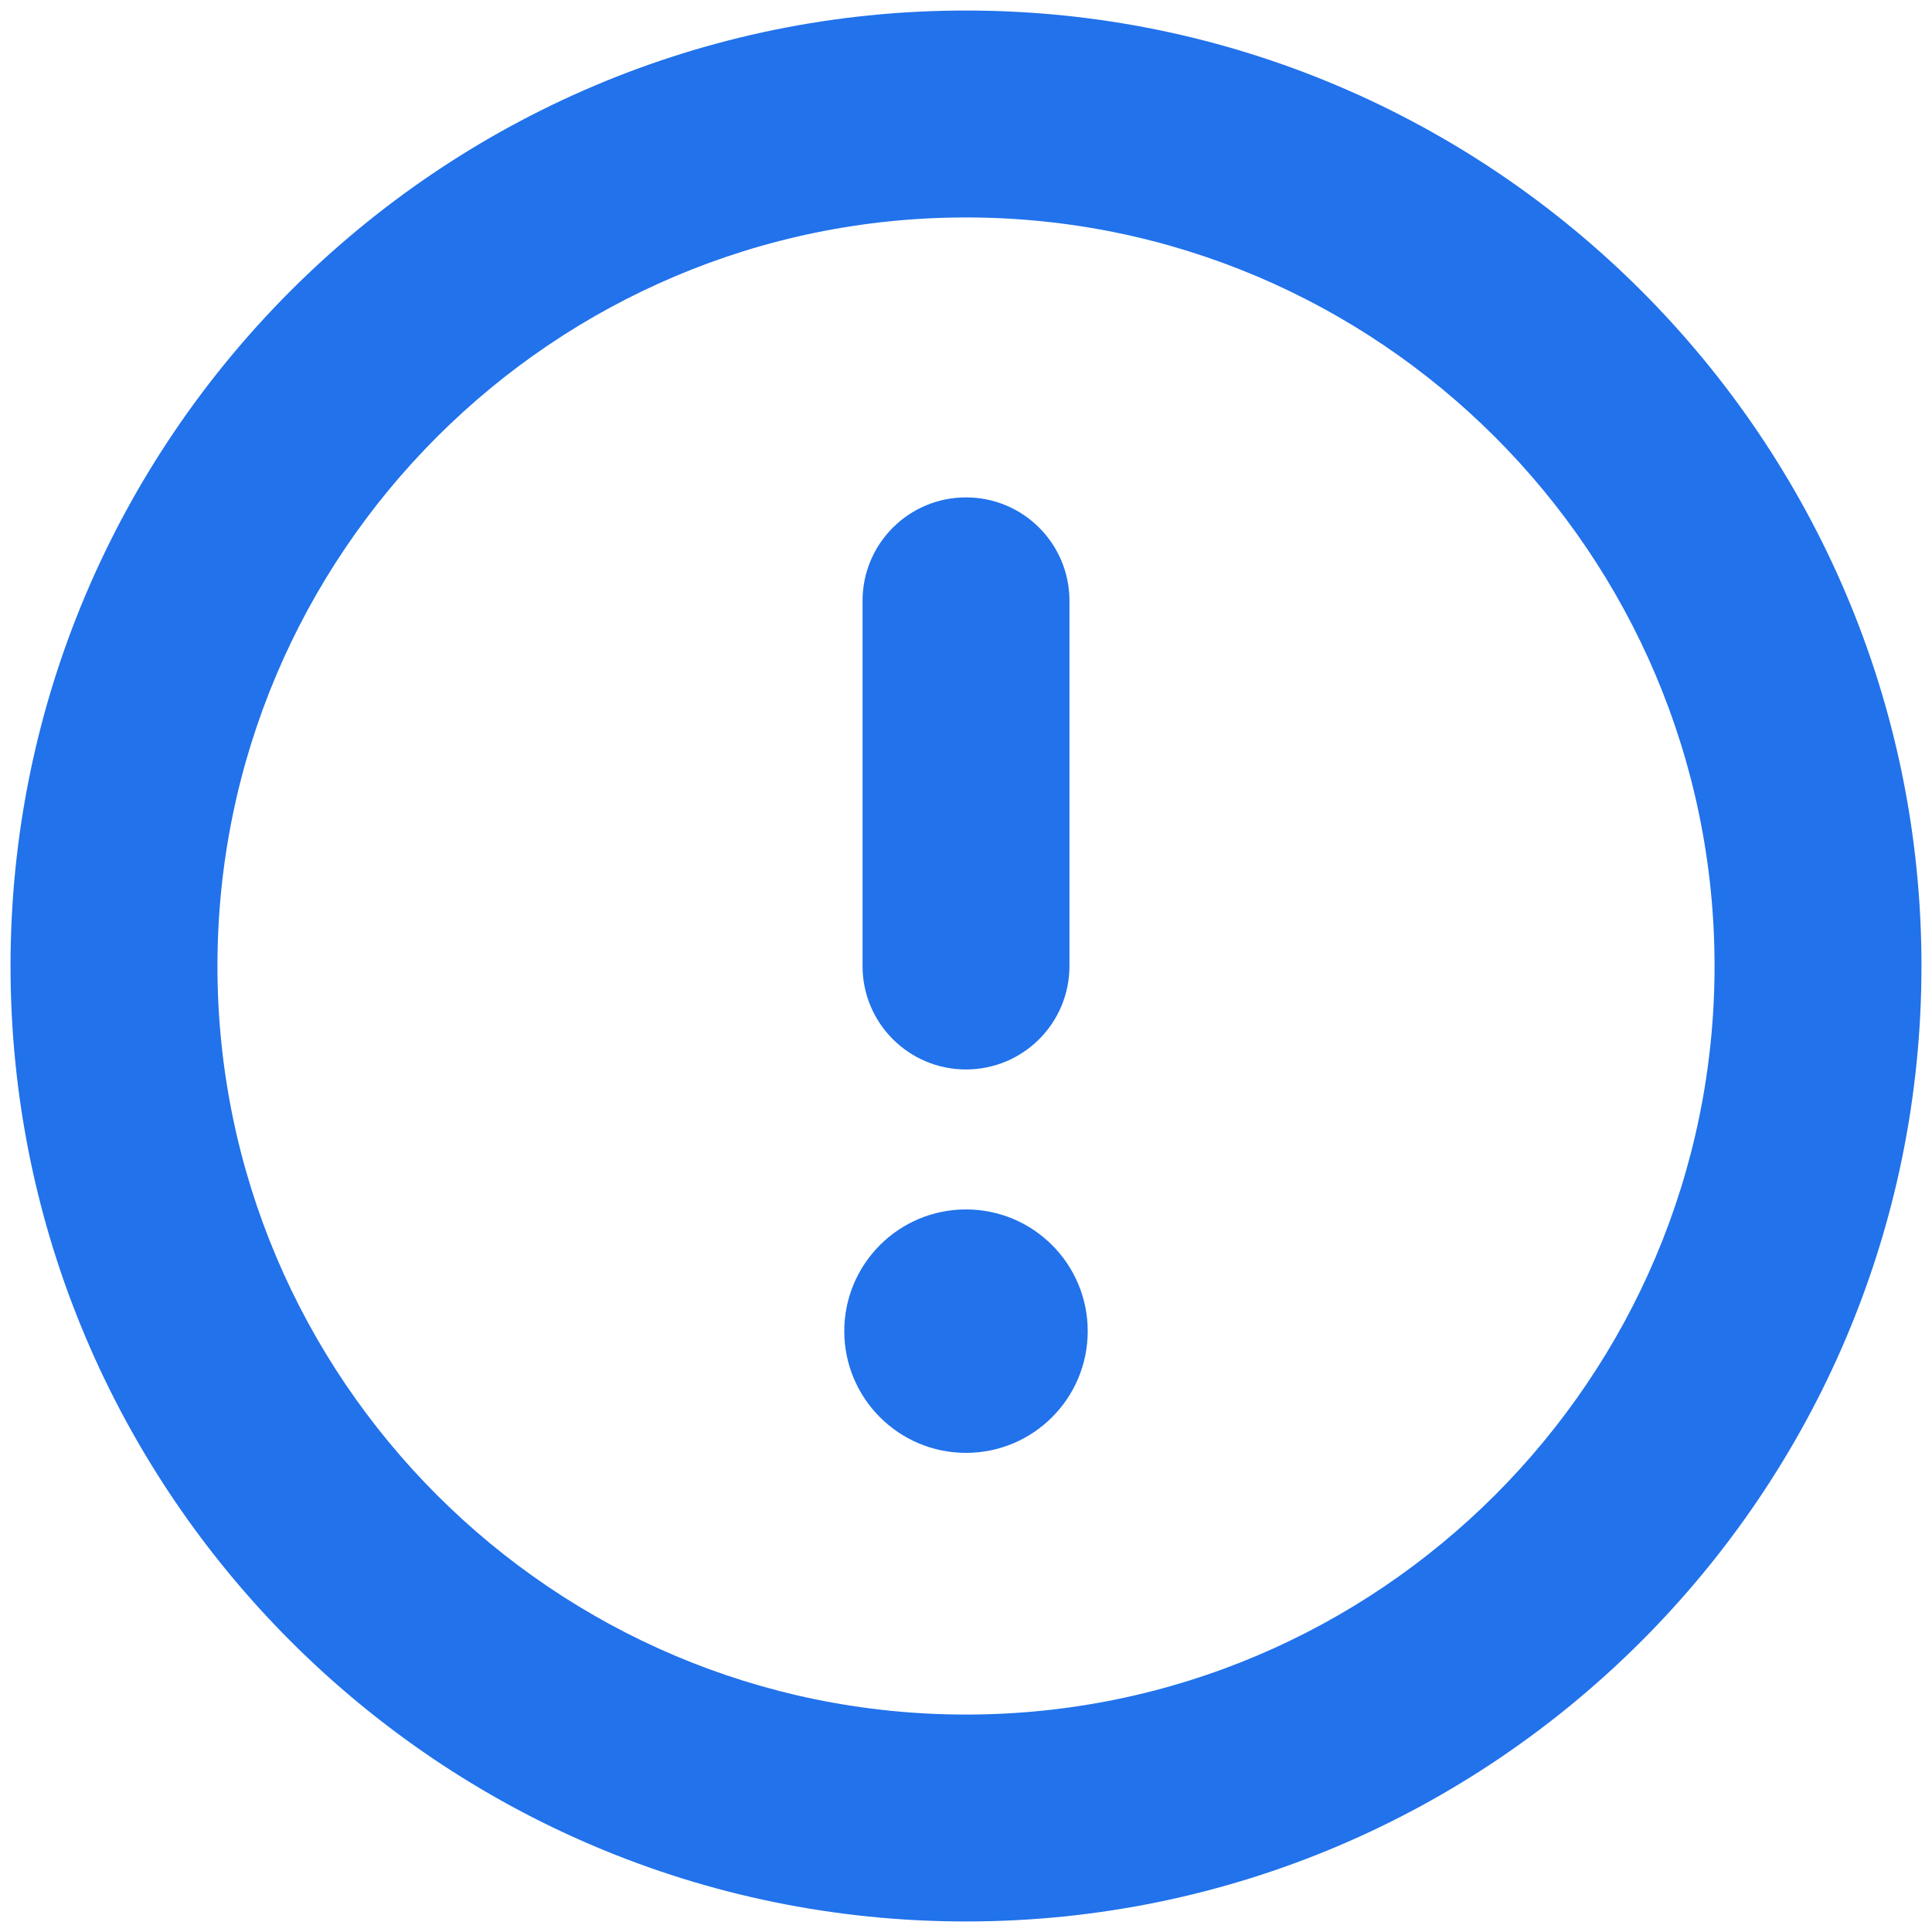
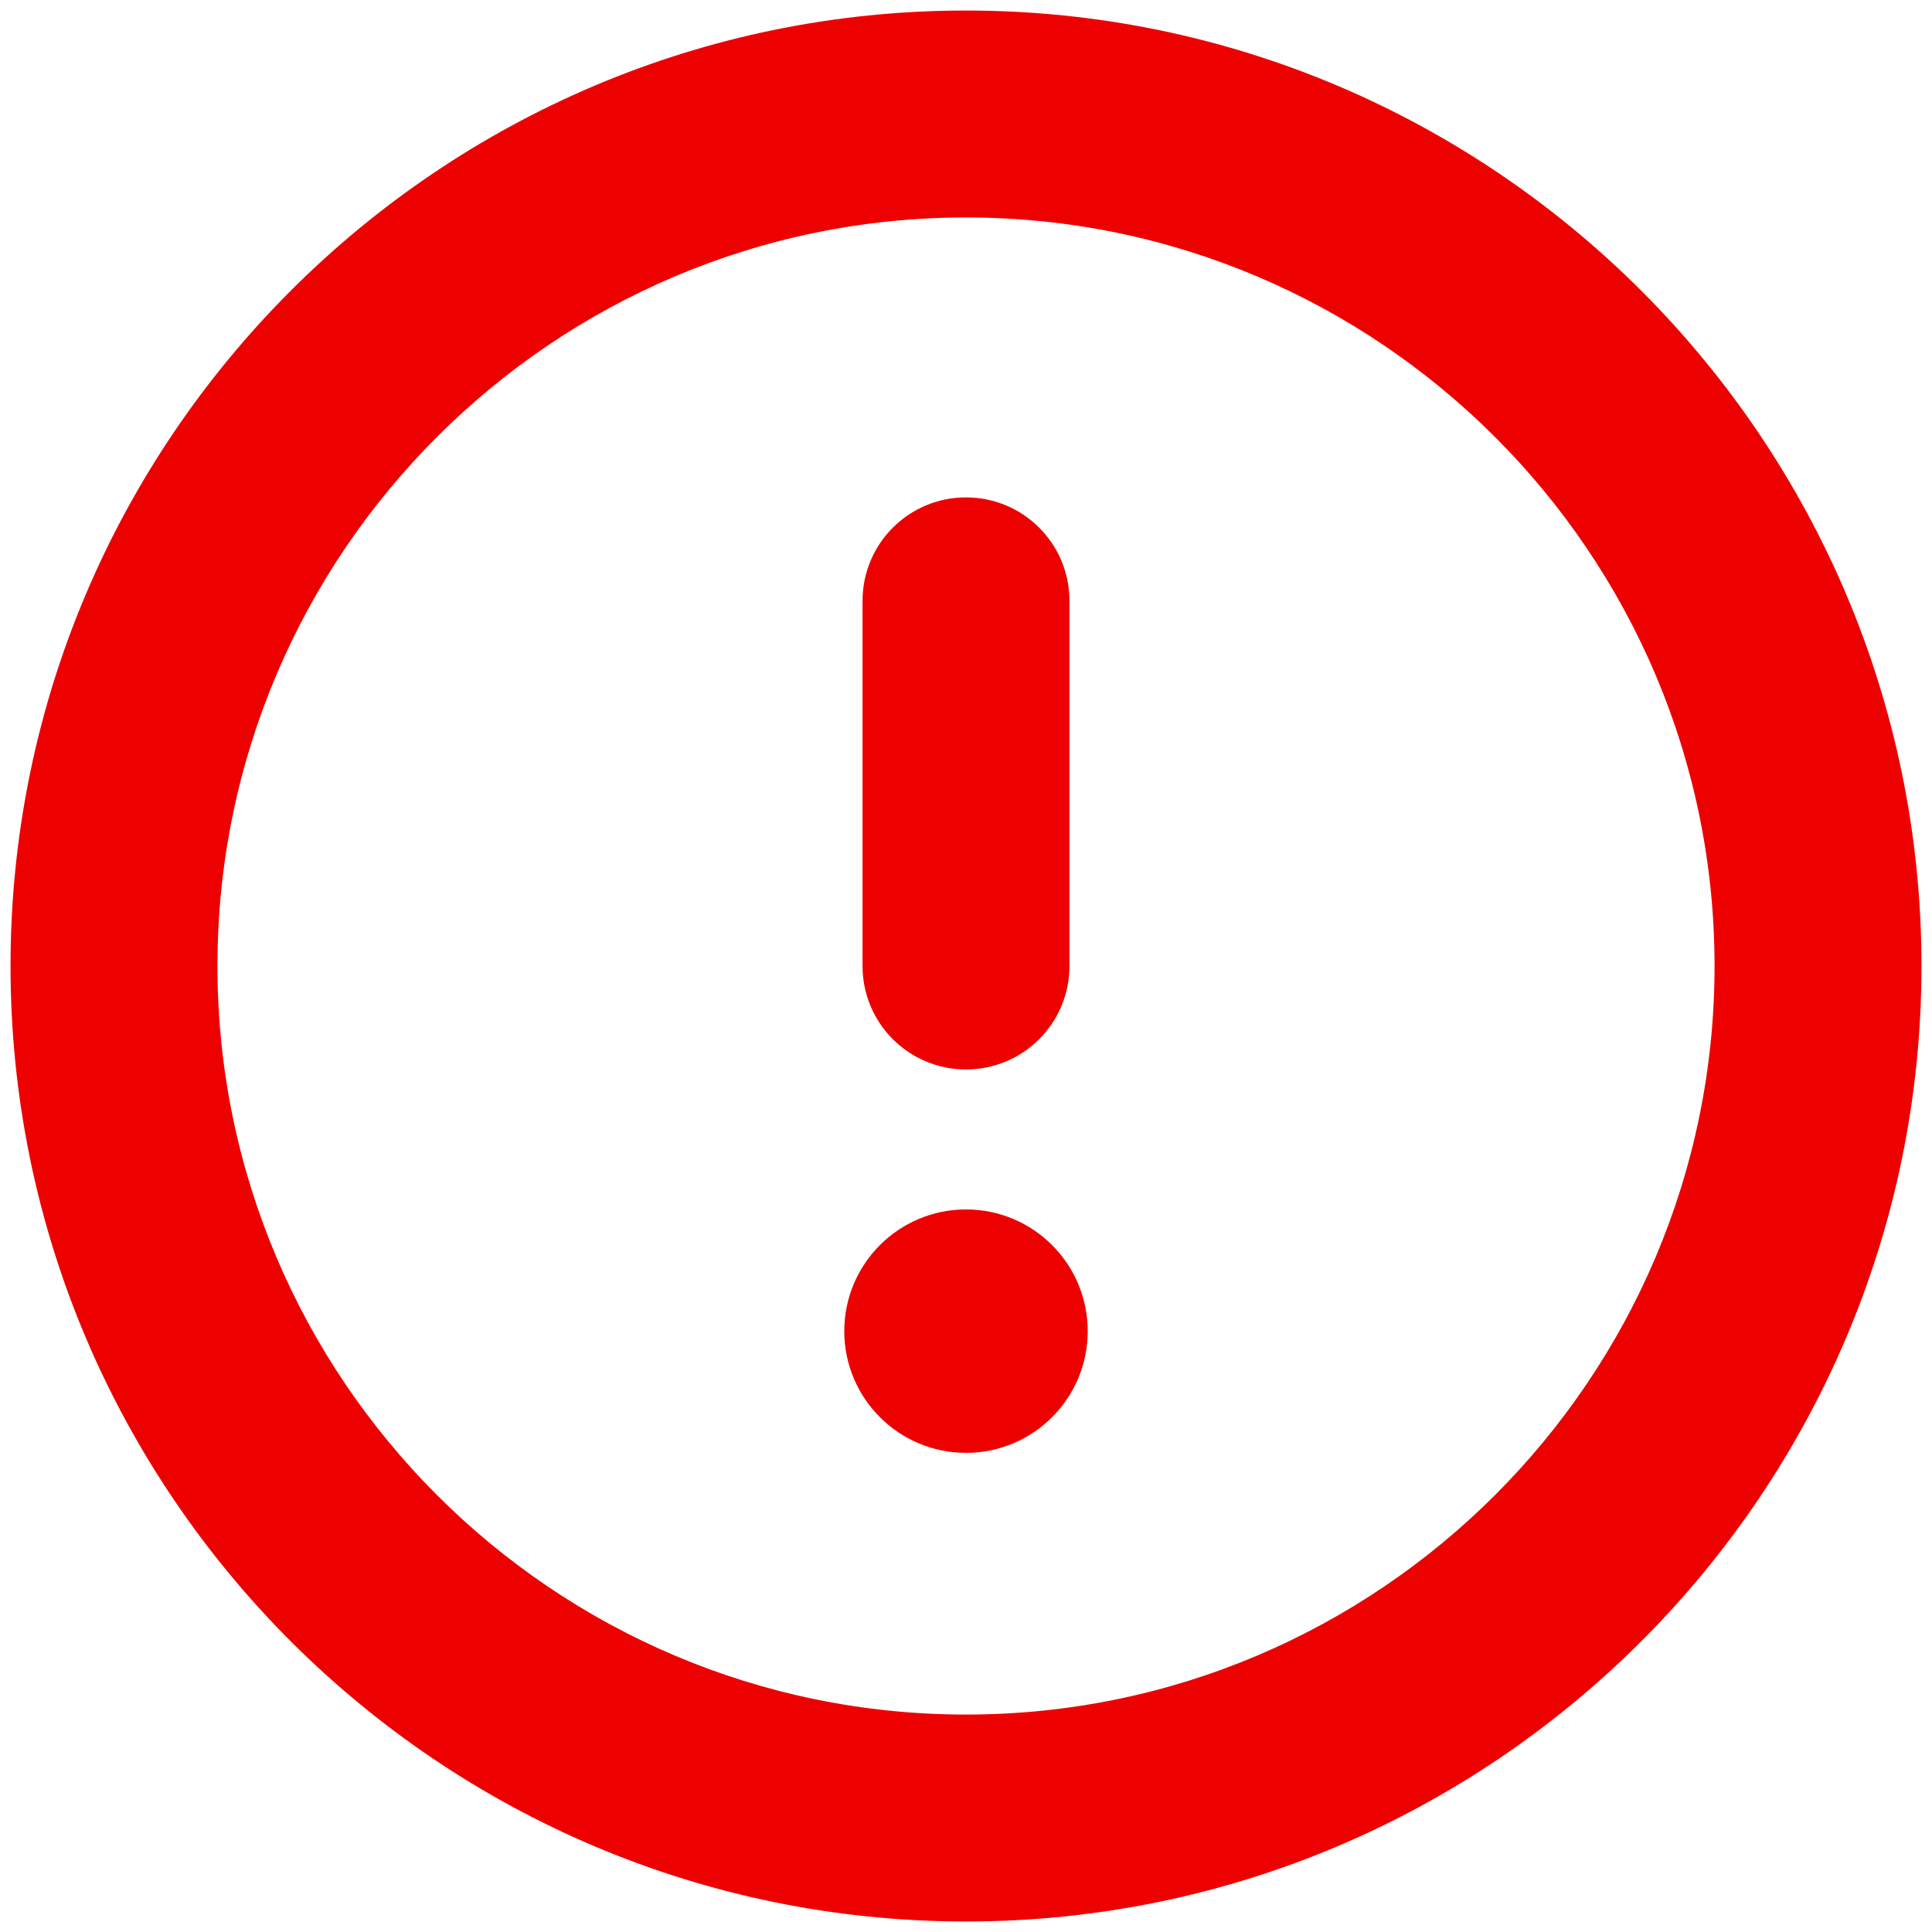
<svg xmlns="http://www.w3.org/2000/svg" version="1.0" id="error" x="0px" y="0px" viewBox="0 0 200 200" enable-background="new 0 0 100 100" xml:space="preserve" width="200" height="200">
  <defs id="defs17" />
  <g id="g4" transform="matrix(2.52,0,0,2.52,-26,-26)">
-     <path fill="#2172eb" d="m 50,54.25 c -2.35,0 -4.25,-1.9 -4.25,-4.25 V 35 c 0,-2.35 1.9,-4.25 4.25,-4.25 2.35,0 4.25,1.9 4.25,4.25 v 15 c 0,2.35 -1.9,4.25 -4.25,4.25 z" id="path2" />
+     <path fill="#ed0000" d="m 50,54.25 c -2.35,0 -4.25,-1.9 -4.25,-4.25 V 35 c 0,-2.35 1.9,-4.25 4.25,-4.25 2.35,0 4.25,1.9 4.25,4.25 v 15 c 0,2.35 -1.9,4.25 -4.25,4.25 z" id="path2" />
  </g>
  <g id="g8" transform="matrix(2.52,0,0,2.52,-26,-26)">
-     <circle fill="#2172eb" cx="50" cy="65" r="5" id="circle6" />
+     <circle fill="#ed0000" cx="50" cy="65" r="5" id="circle6" />
  </g>
  <g id="g12" transform="matrix(2.52,0,0,2.52,-26,-26)">
-     <path fill="#2172eb" d="M 50,89.25 C 28.36,89.25 10.75,71.64 10.75,50 10.75,28.36 28.36,10.75 50,10.75 71.64,10.75 89.25,28.36 89.25,50 89.25,71.64 71.64,89.25 50,89.25 Z m 0,-70 C 33.05,19.25 19.25,33.04 19.25,50 19.25,66.95 33.04,80.75 50,80.75 66.95,80.75 80.75,66.96 80.75,50 80.75,33.05 66.95,19.25 50,19.25 Z" id="path10" />
+     <path fill="#ed0000" d="M 50,89.25 C 28.36,89.25 10.75,71.64 10.75,50 10.75,28.36 28.36,10.75 50,10.75 71.64,10.75 89.25,28.36 89.25,50 89.25,71.64 71.64,89.25 50,89.25 Z m 0,-70 C 33.05,19.25 19.25,33.04 19.25,50 19.25,66.95 33.04,80.75 50,80.75 66.95,80.75 80.75,66.96 80.75,50 80.75,33.05 66.95,19.25 50,19.25 Z" id="path10" />
  </g>
</svg>
